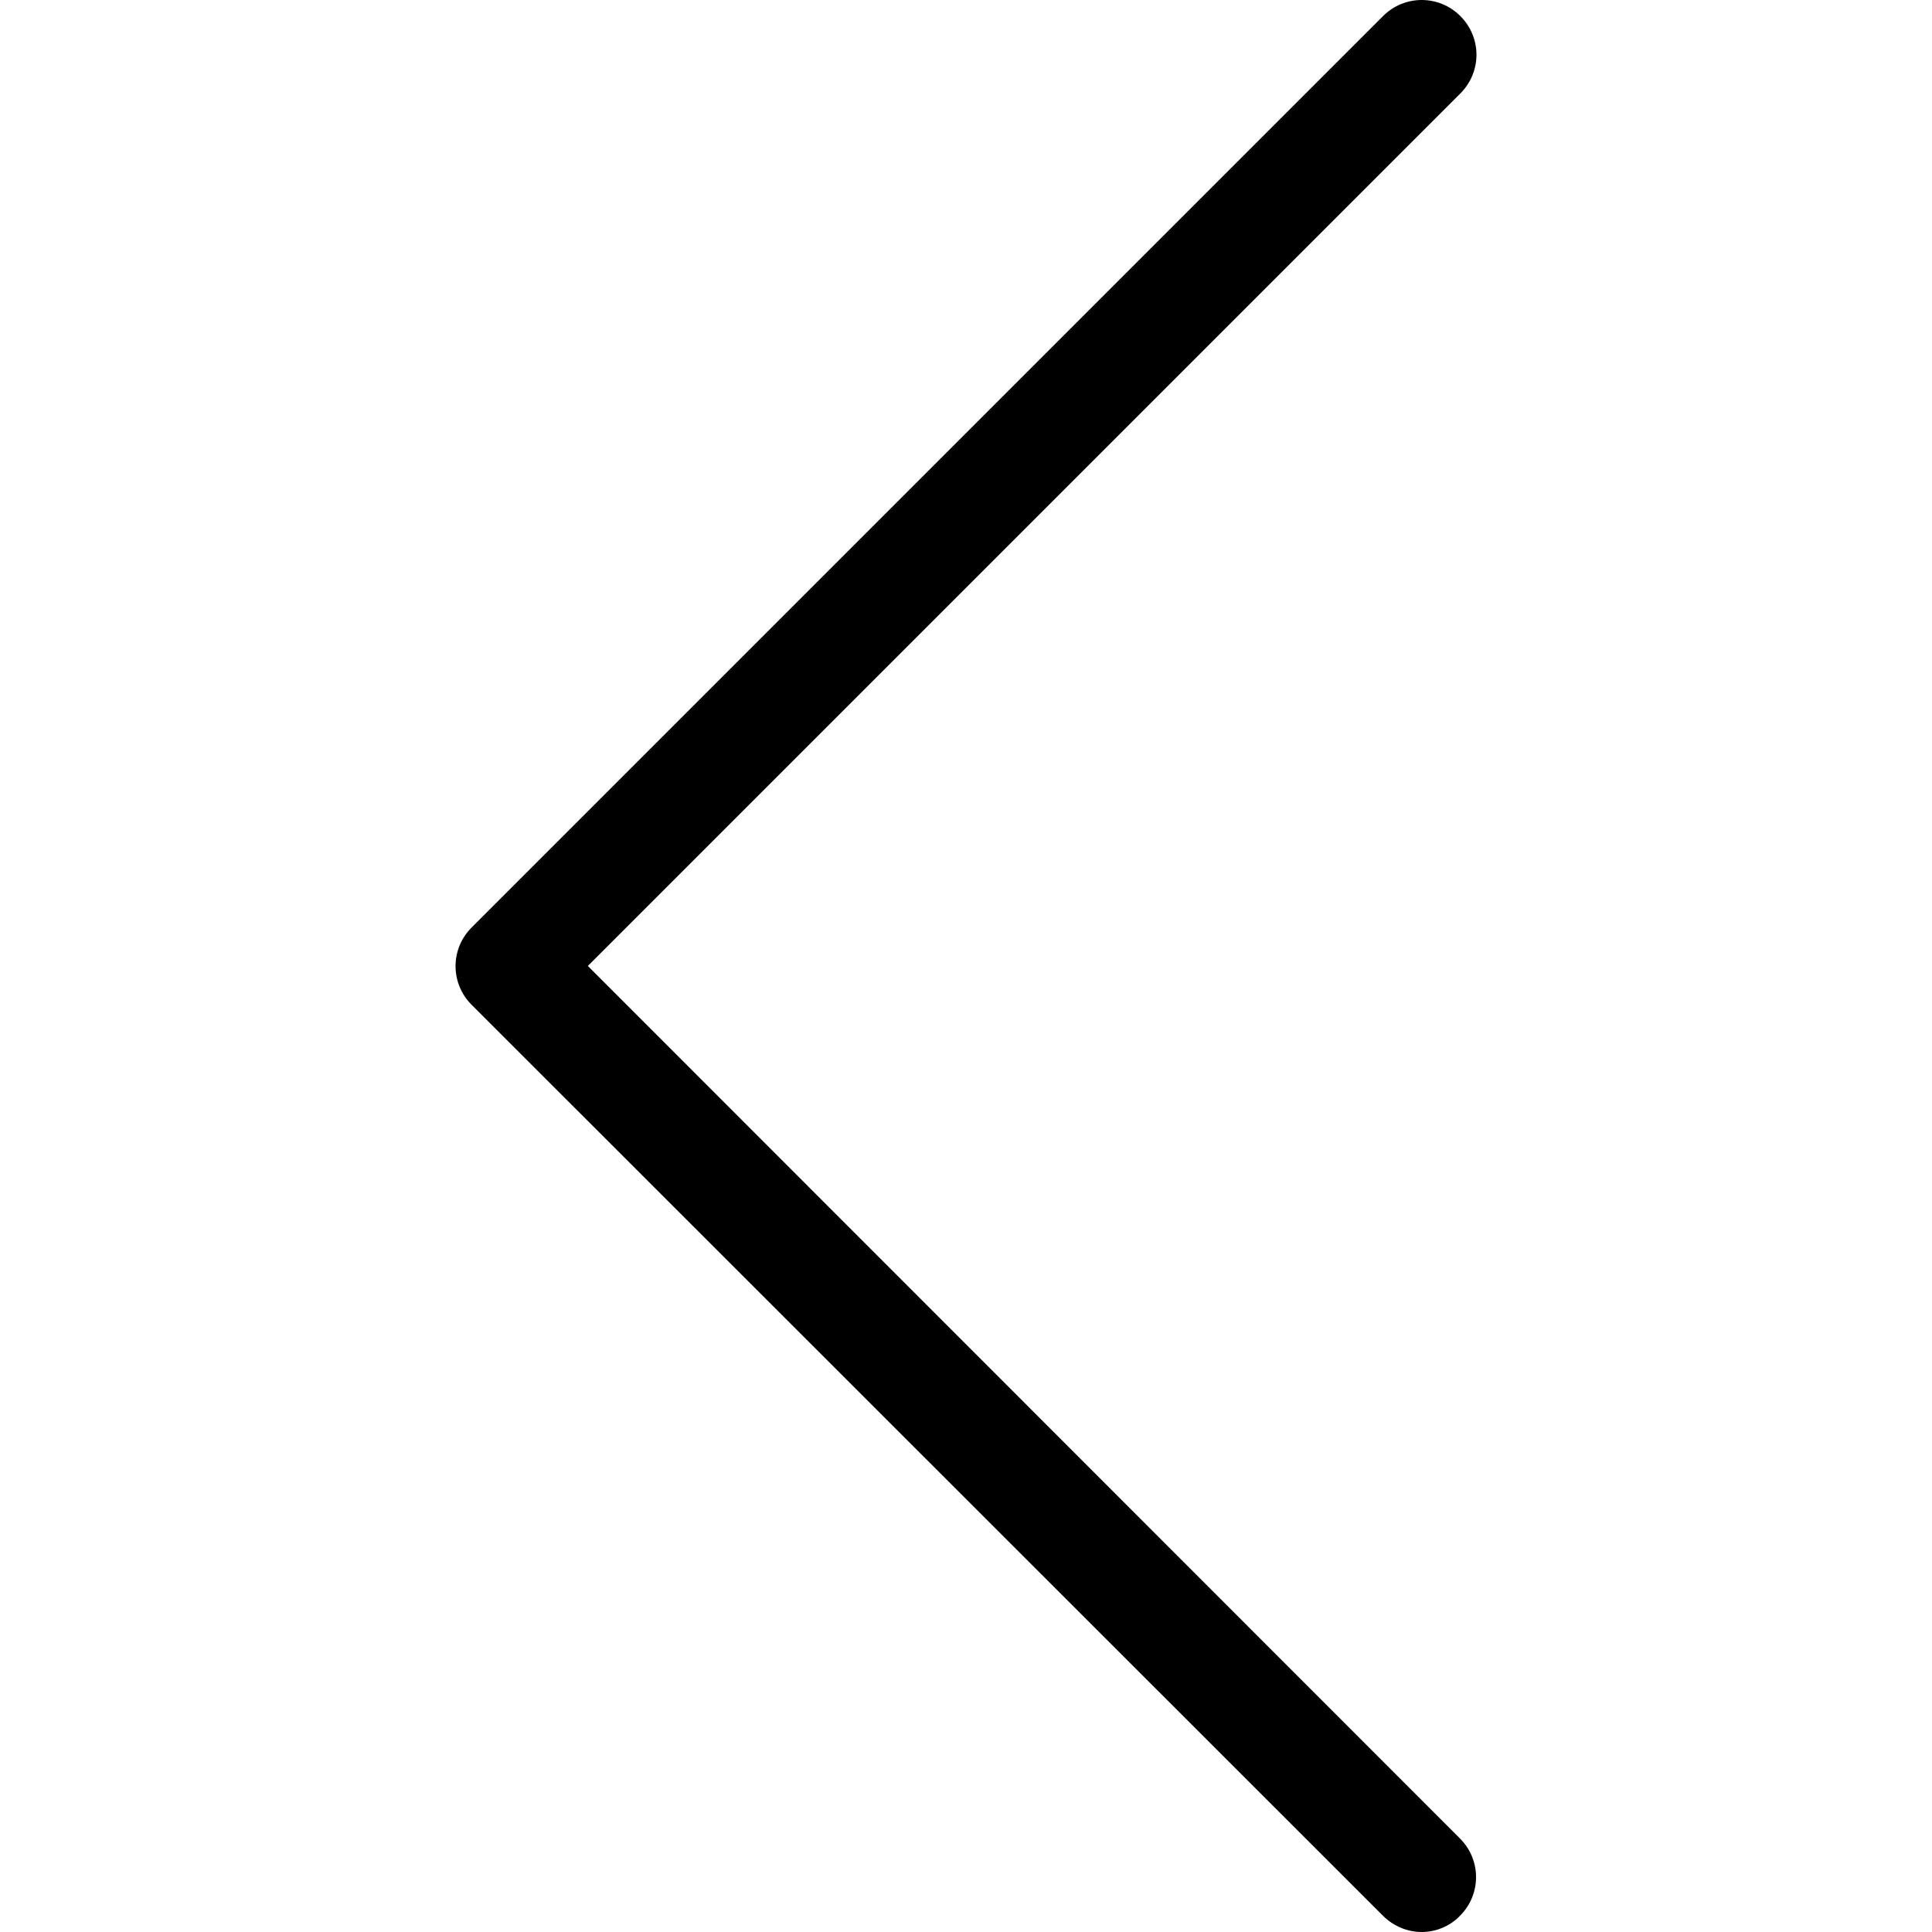
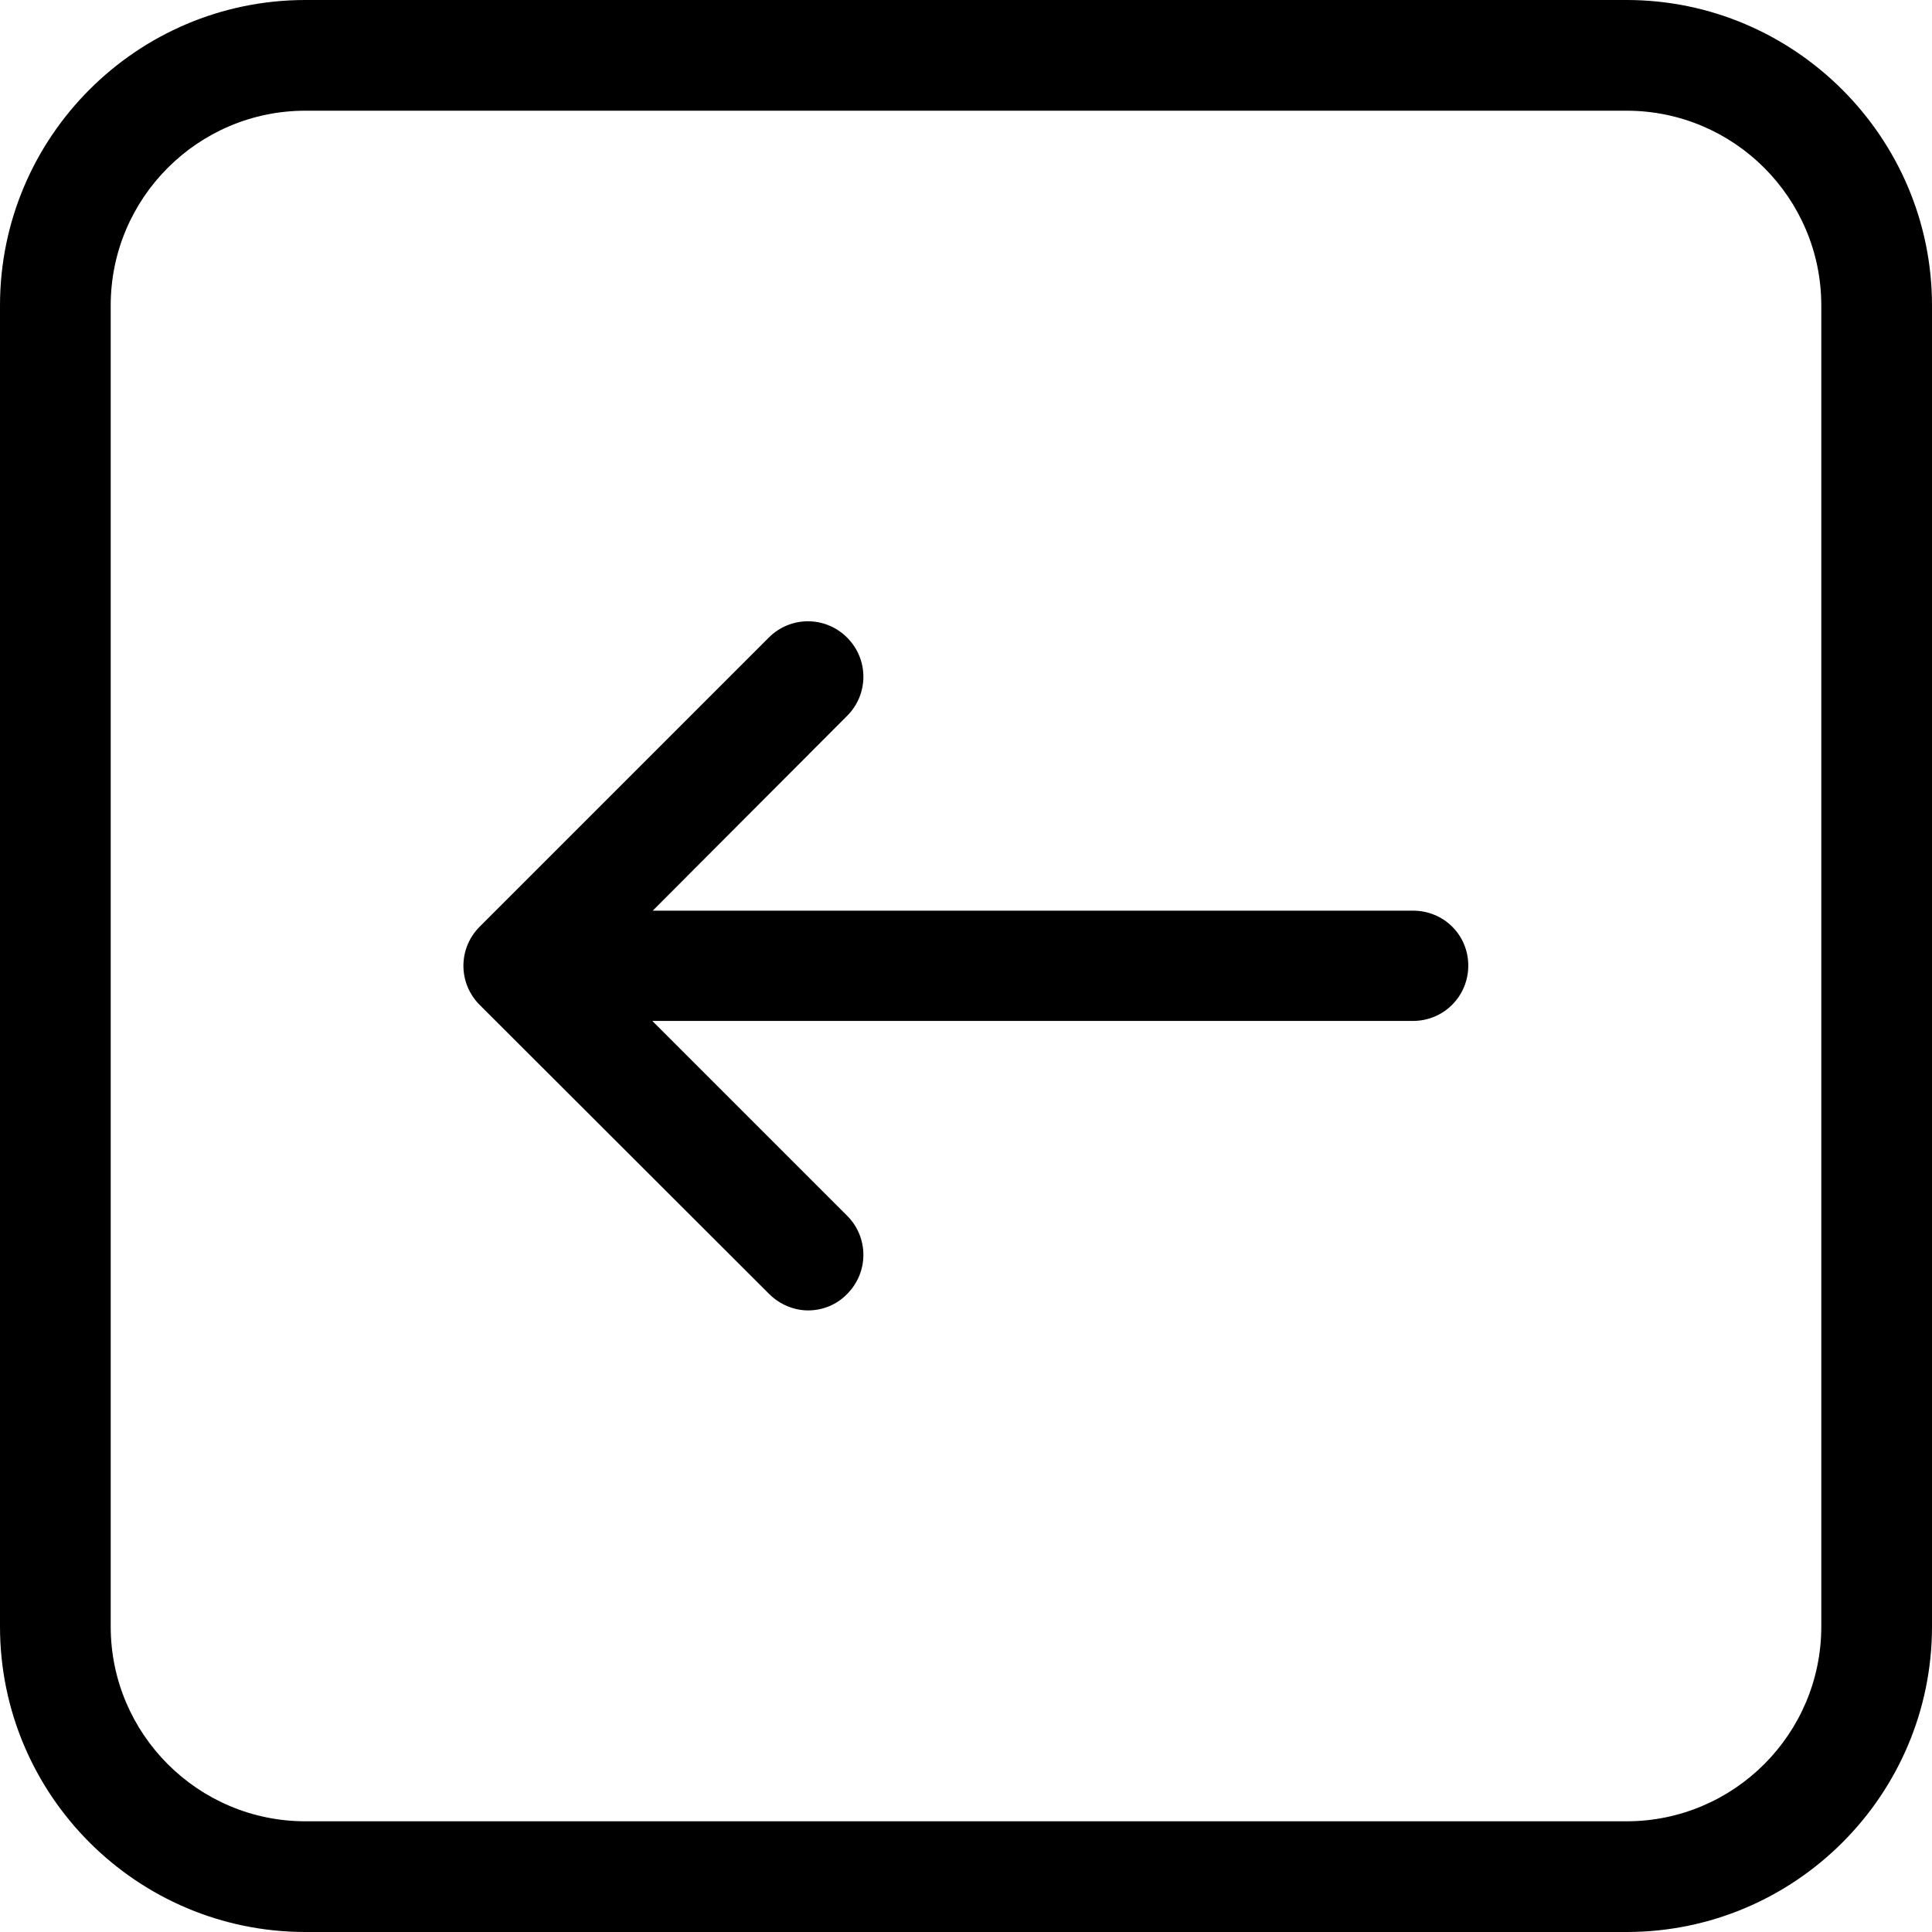
- <svg xmlns="http://www.w3.org/2000/svg" version="1.1" id="Capa_1" x="0px" y="0px" viewBox="0 0 477.175 477.175" style="enable-background:new 0 0 477.175 477.175;" xml:space="preserve">
+ <svg xmlns="http://www.w3.org/2000/svg" version="1.1" id="Capa_1" x="0px" y="0px" viewBox="0 0 471.2 471.2" style="enable-background:new 0 0 471.2 471.2;" xml:space="preserve">
  <g>
-     <path d="M145.188,238.575l215.5-215.5c5.3-5.3,5.3-13.8,0-19.1s-13.8-5.3-19.1,0l-225.1,225.1c-5.3,5.3-5.3,13.8,0,19.1l225.1,225   c2.6,2.6,6.1,4,9.5,4s6.9-1.3,9.5-4c5.3-5.3,5.3-13.8,0-19.1L145.188,238.575z" />
+     <g>
+       <path d="M396.7,0H74.5C33.4,0,0,33.4,0,74.5v322.2c0,41.1,33.4,74.5,74.5,74.5h322.2c41.1,0,74.5-33.4,74.5-74.5V74.5    C471.2,33.5,437.7,0,396.7,0z M444.2,396.7c0,26.2-21.3,47.5-47.5,47.5H74.5c-26.2,0-47.5-21.3-47.5-47.5V74.5    C27,48.3,48.3,27,74.5,27h322.2c26.2,0,47.5,21.3,47.5,47.5V396.7z" />
+       <path d="M344.6,222.1H159.2l47.4-47.5c5.3-5.3,5.3-13.8,0-19.1s-13.8-5.3-19.1,0L117,226c-5.3,5.3-5.3,13.8,0,19.1l70.6,70.5    c2.6,2.6,6.1,4,9.5,4s6.9-1.3,9.5-4c5.3-5.3,5.3-13.8,0-19.1L159.1,249h185.5c7.5,0,13.5-6,13.5-13.5S352.1,222.1,344.6,222.1z" />
+     </g>
  </g>
  <g>
</g>
  <g>
</g>
  <g>
</g>
  <g>
</g>
  <g>
</g>
  <g>
</g>
  <g>
</g>
  <g>
</g>
  <g>
</g>
  <g>
</g>
  <g>
</g>
  <g>
</g>
  <g>
</g>
  <g>
</g>
  <g>
</g>
</svg>
